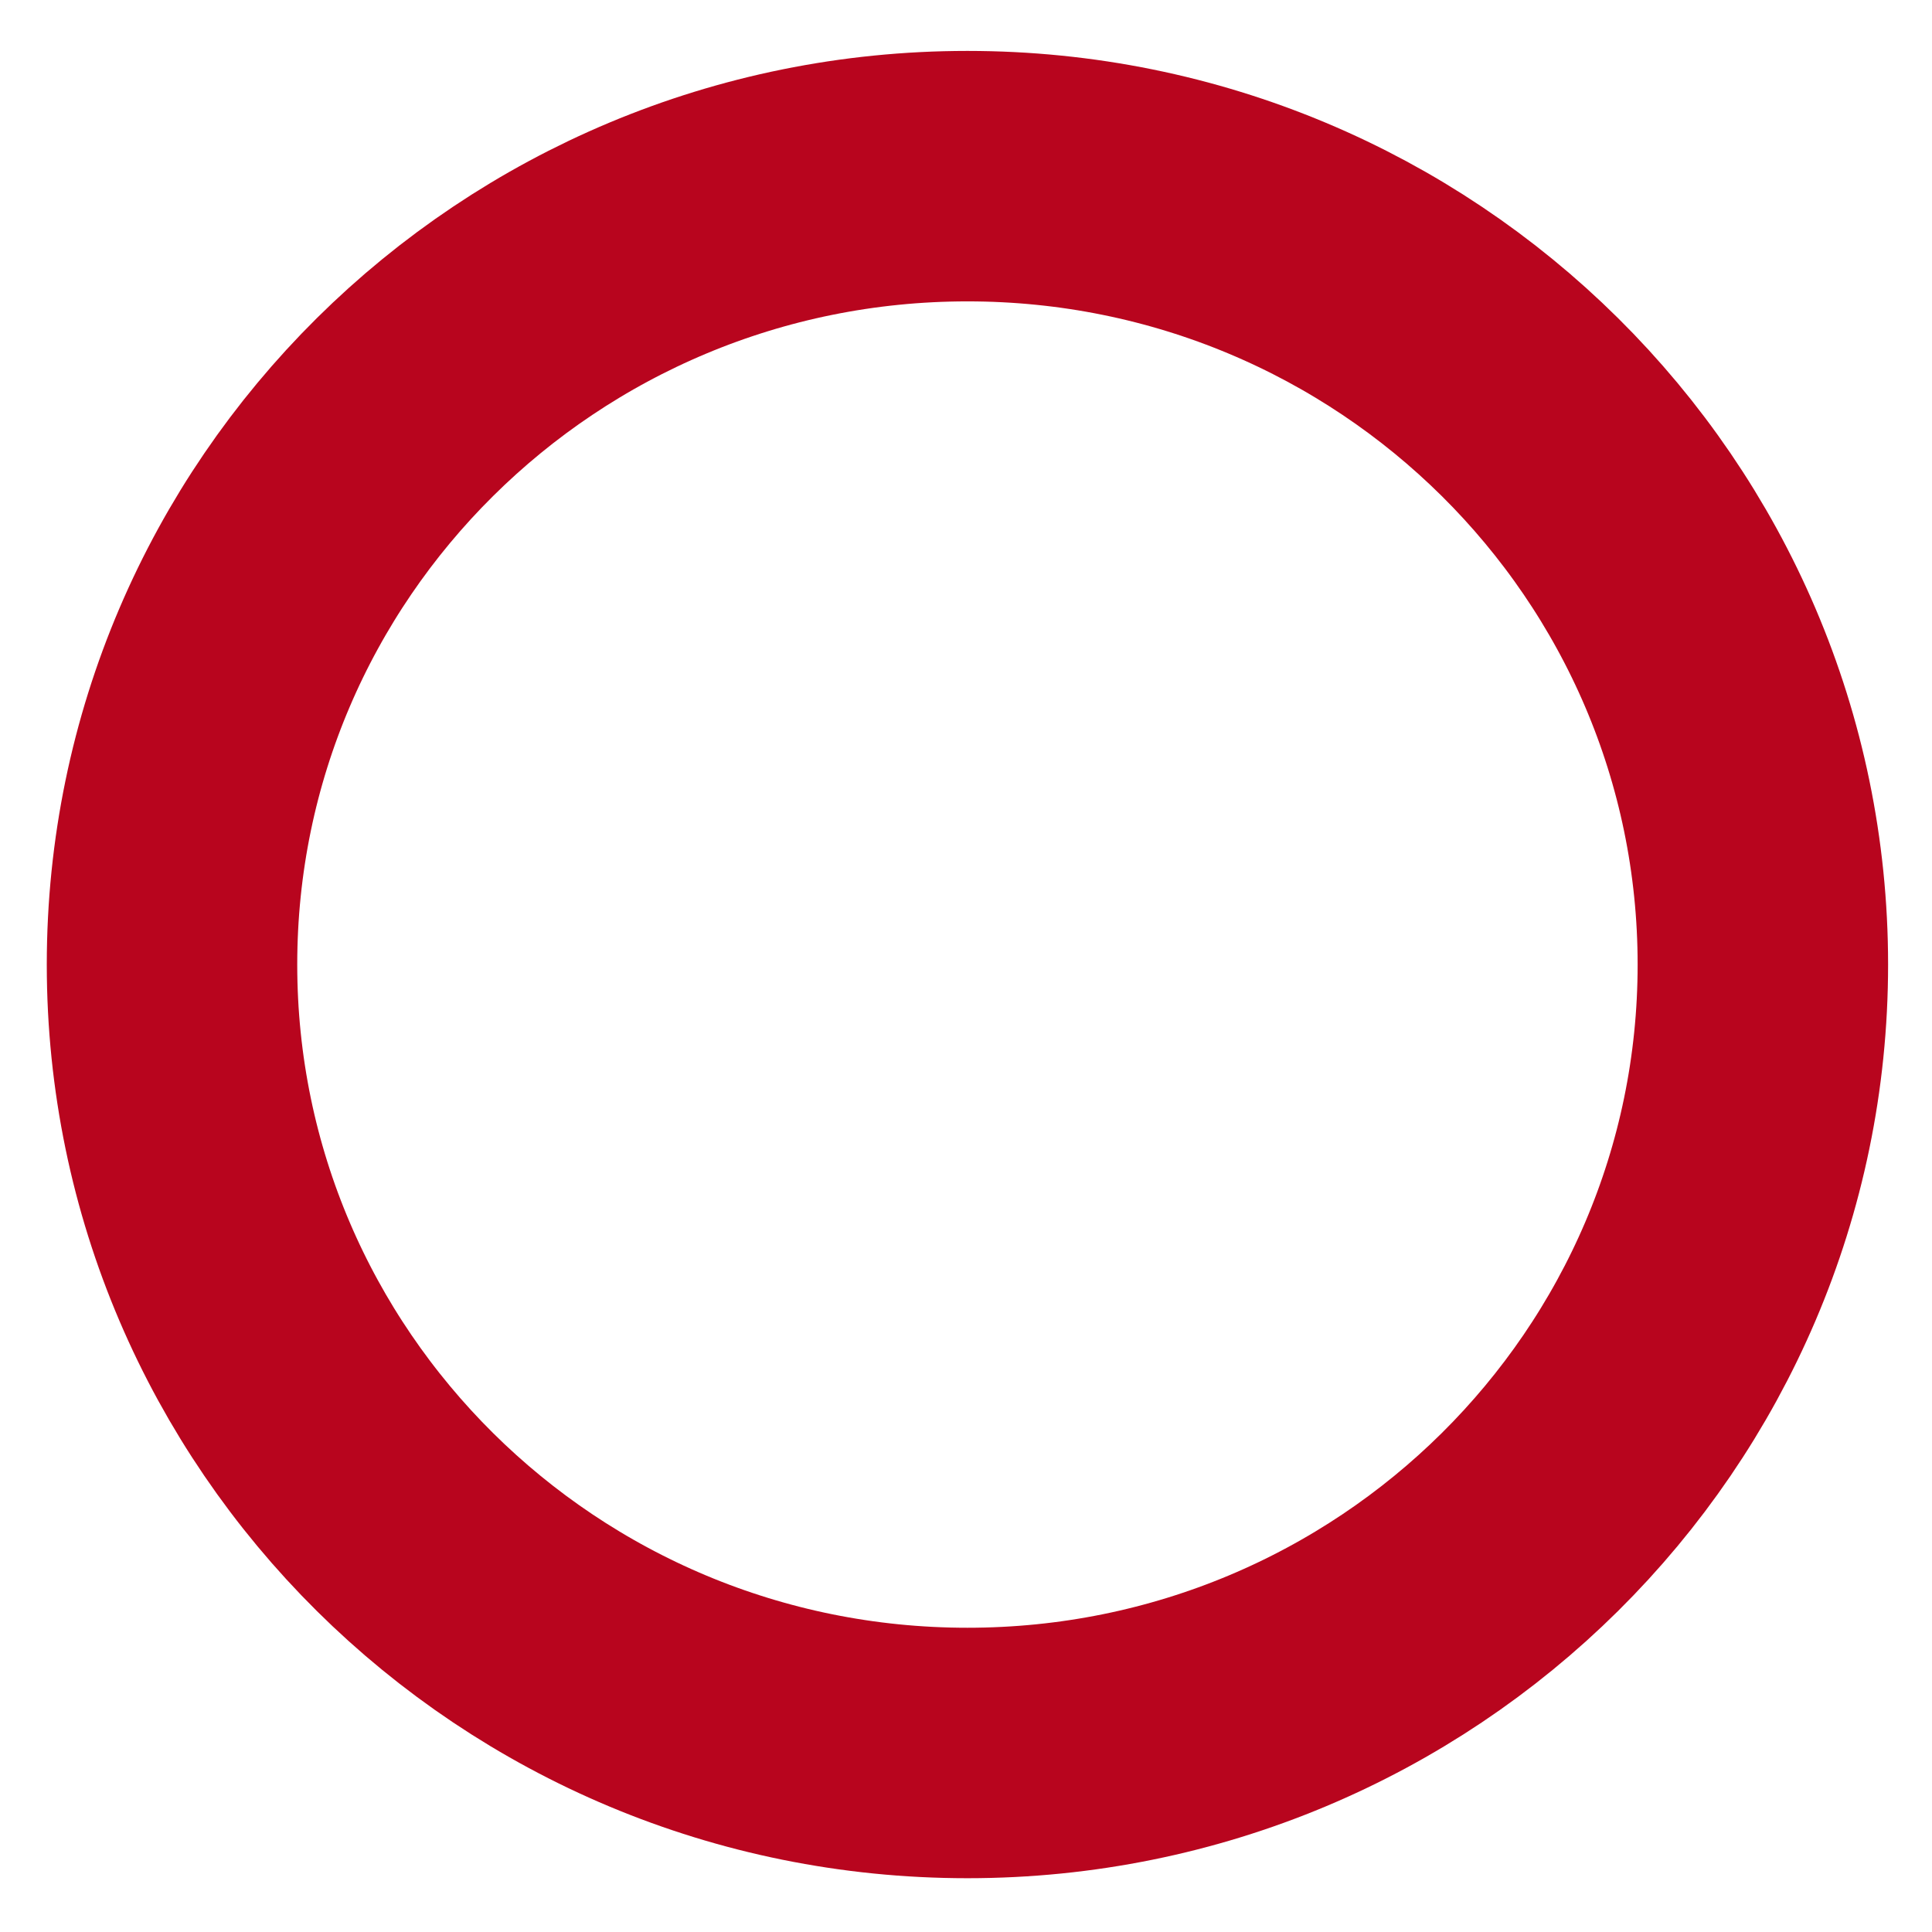
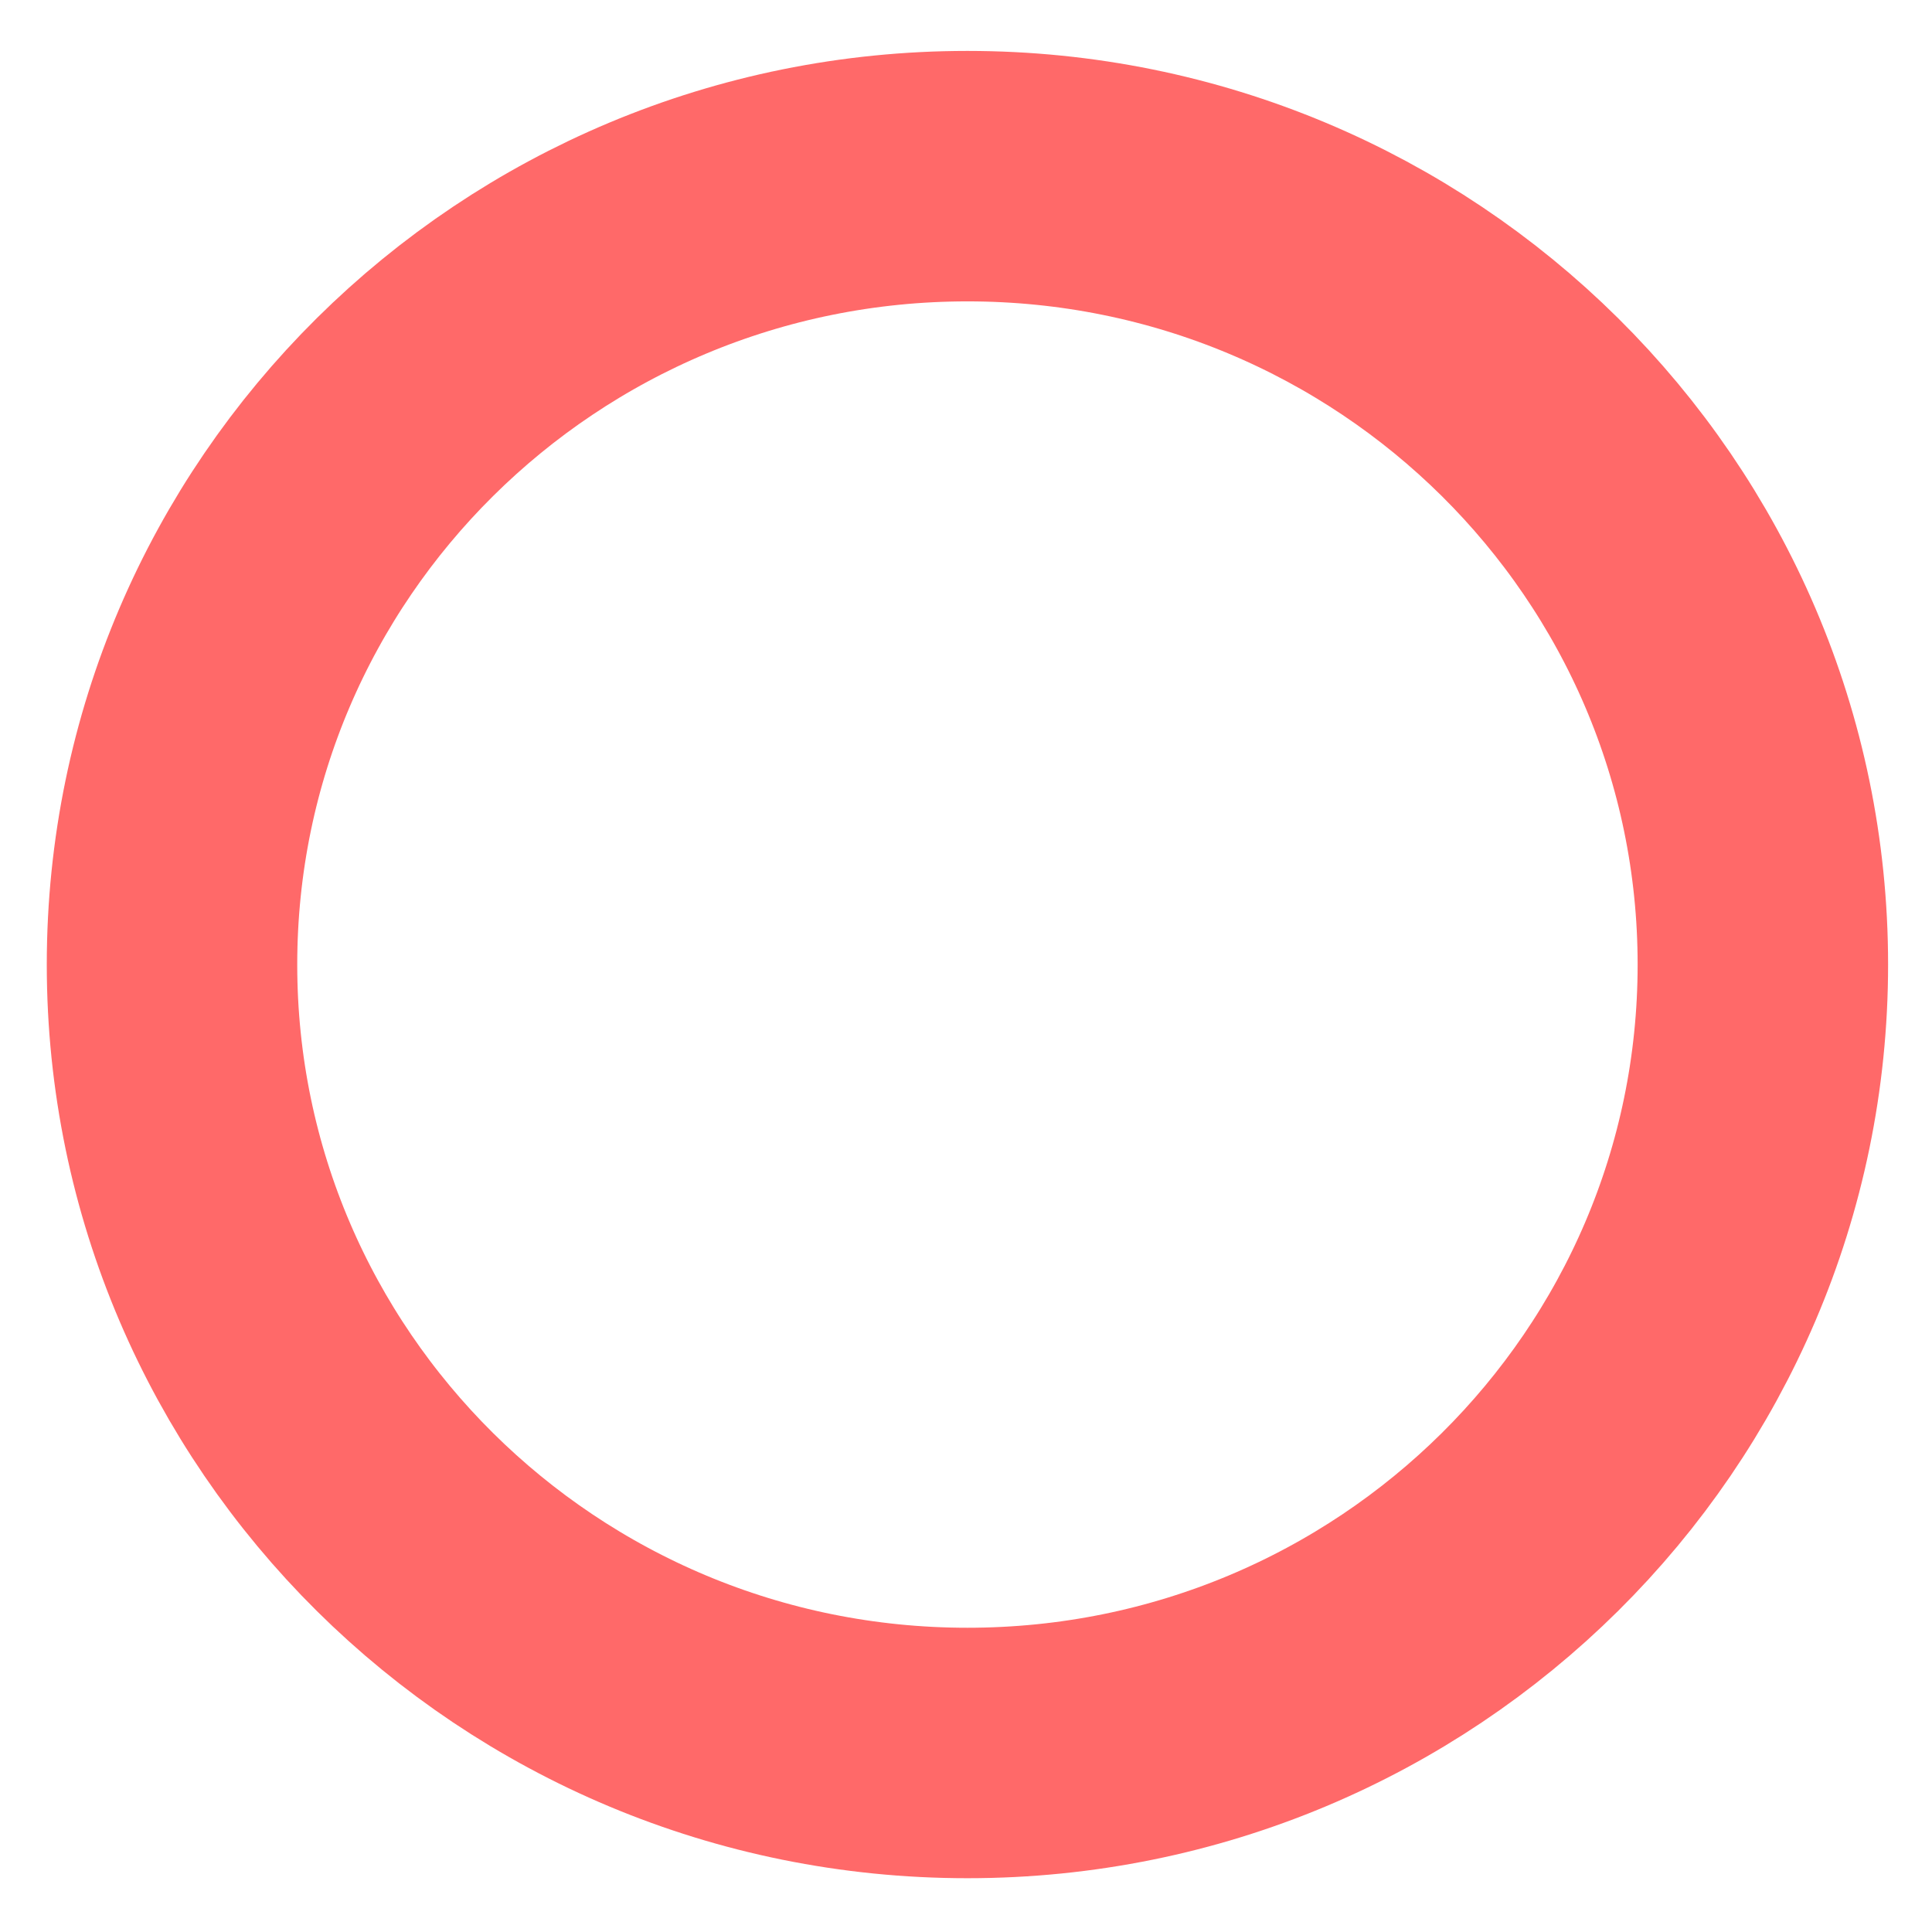
<svg xmlns="http://www.w3.org/2000/svg" width="150" height="150" viewBox="0 0 39.687 39.688" version="1.1" id="svg8">
  <defs id="defs2" />
  <g id="layer1" transform="translate(0,-257.3125)">
-     <ellipse style="opacity:0.98;fill:none;fill-opacity:1;stroke:#b70019;stroke-width:5.145;stroke-linecap:round;stroke-linejoin:bevel;stroke-miterlimit:4;stroke-dasharray:none;stroke-opacity:1" id="path8" cx="19.873" cy="277.127" rx="16.34" ry="16.196" />
+     <ellipse style="opacity:0.98;fill:none;fill-opacity:1;stroke:#ff6666;stroke-width:5.145;stroke-linecap:round;stroke-linejoin:bevel;stroke-miterlimit:4;stroke-dasharray:none;stroke-opacity:1" id="path8" cx="19.873" cy="277.127" rx="16.34" ry="16.196" />
  </g>
</svg>
